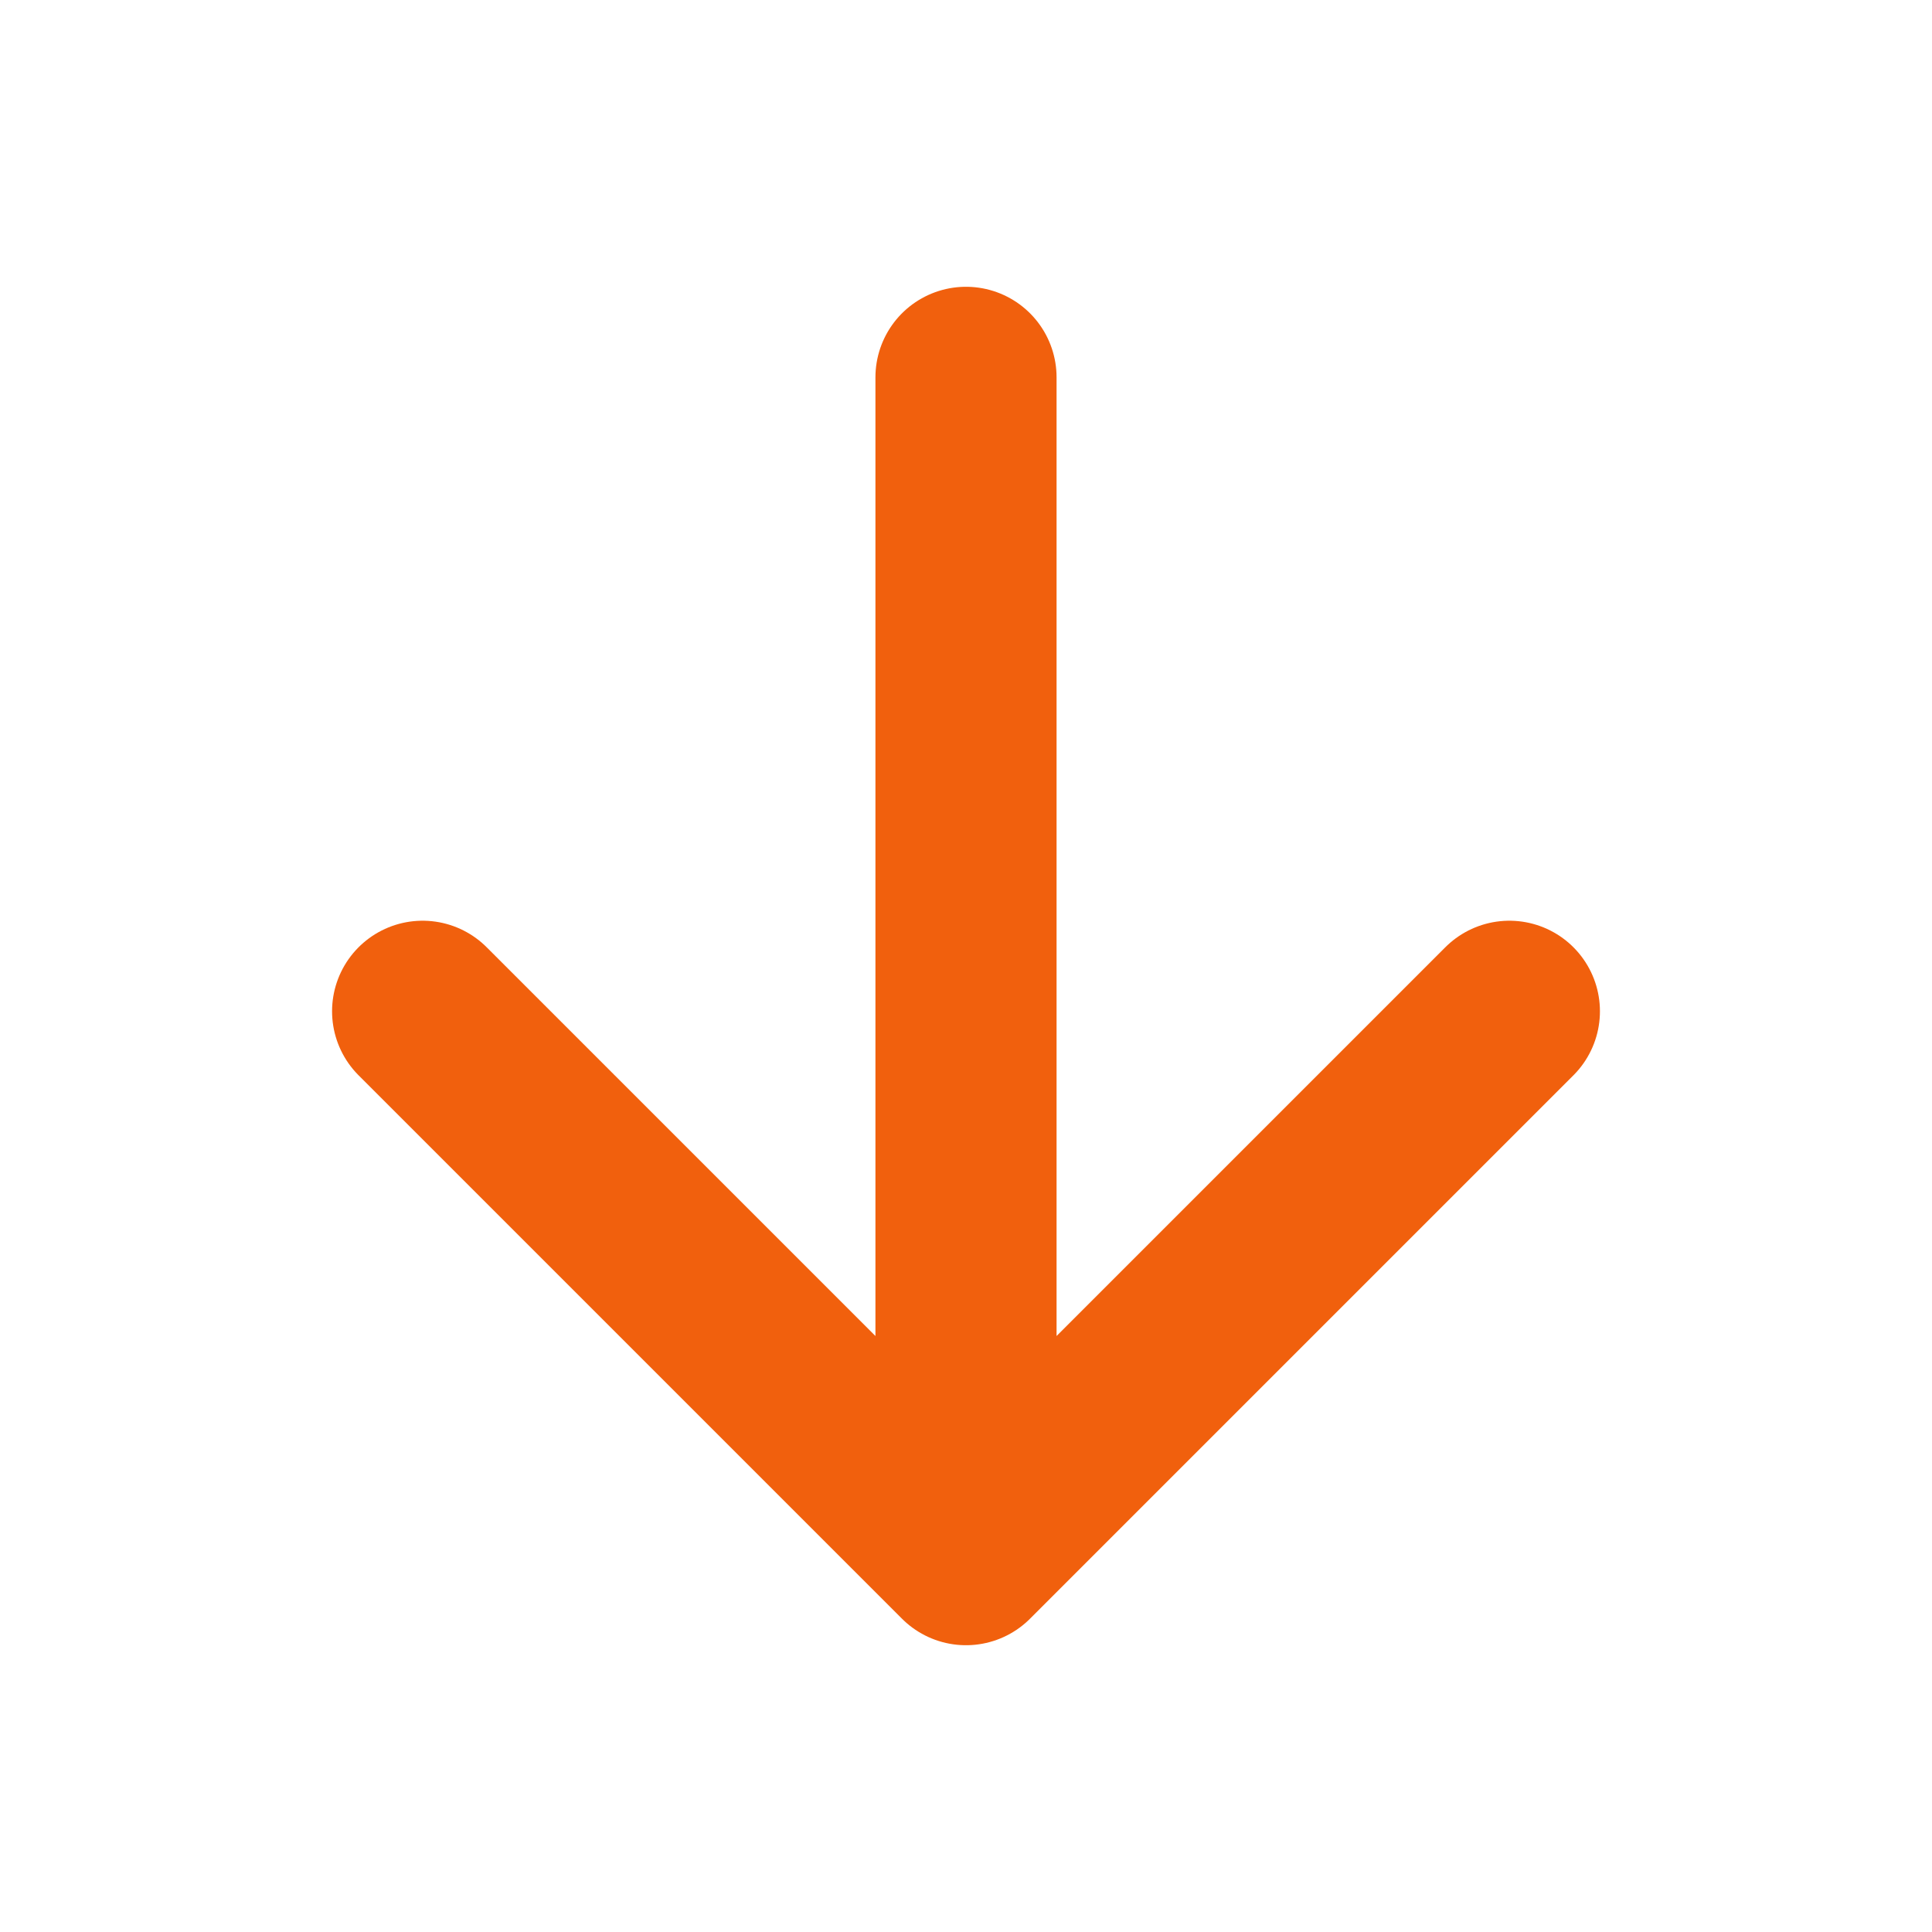
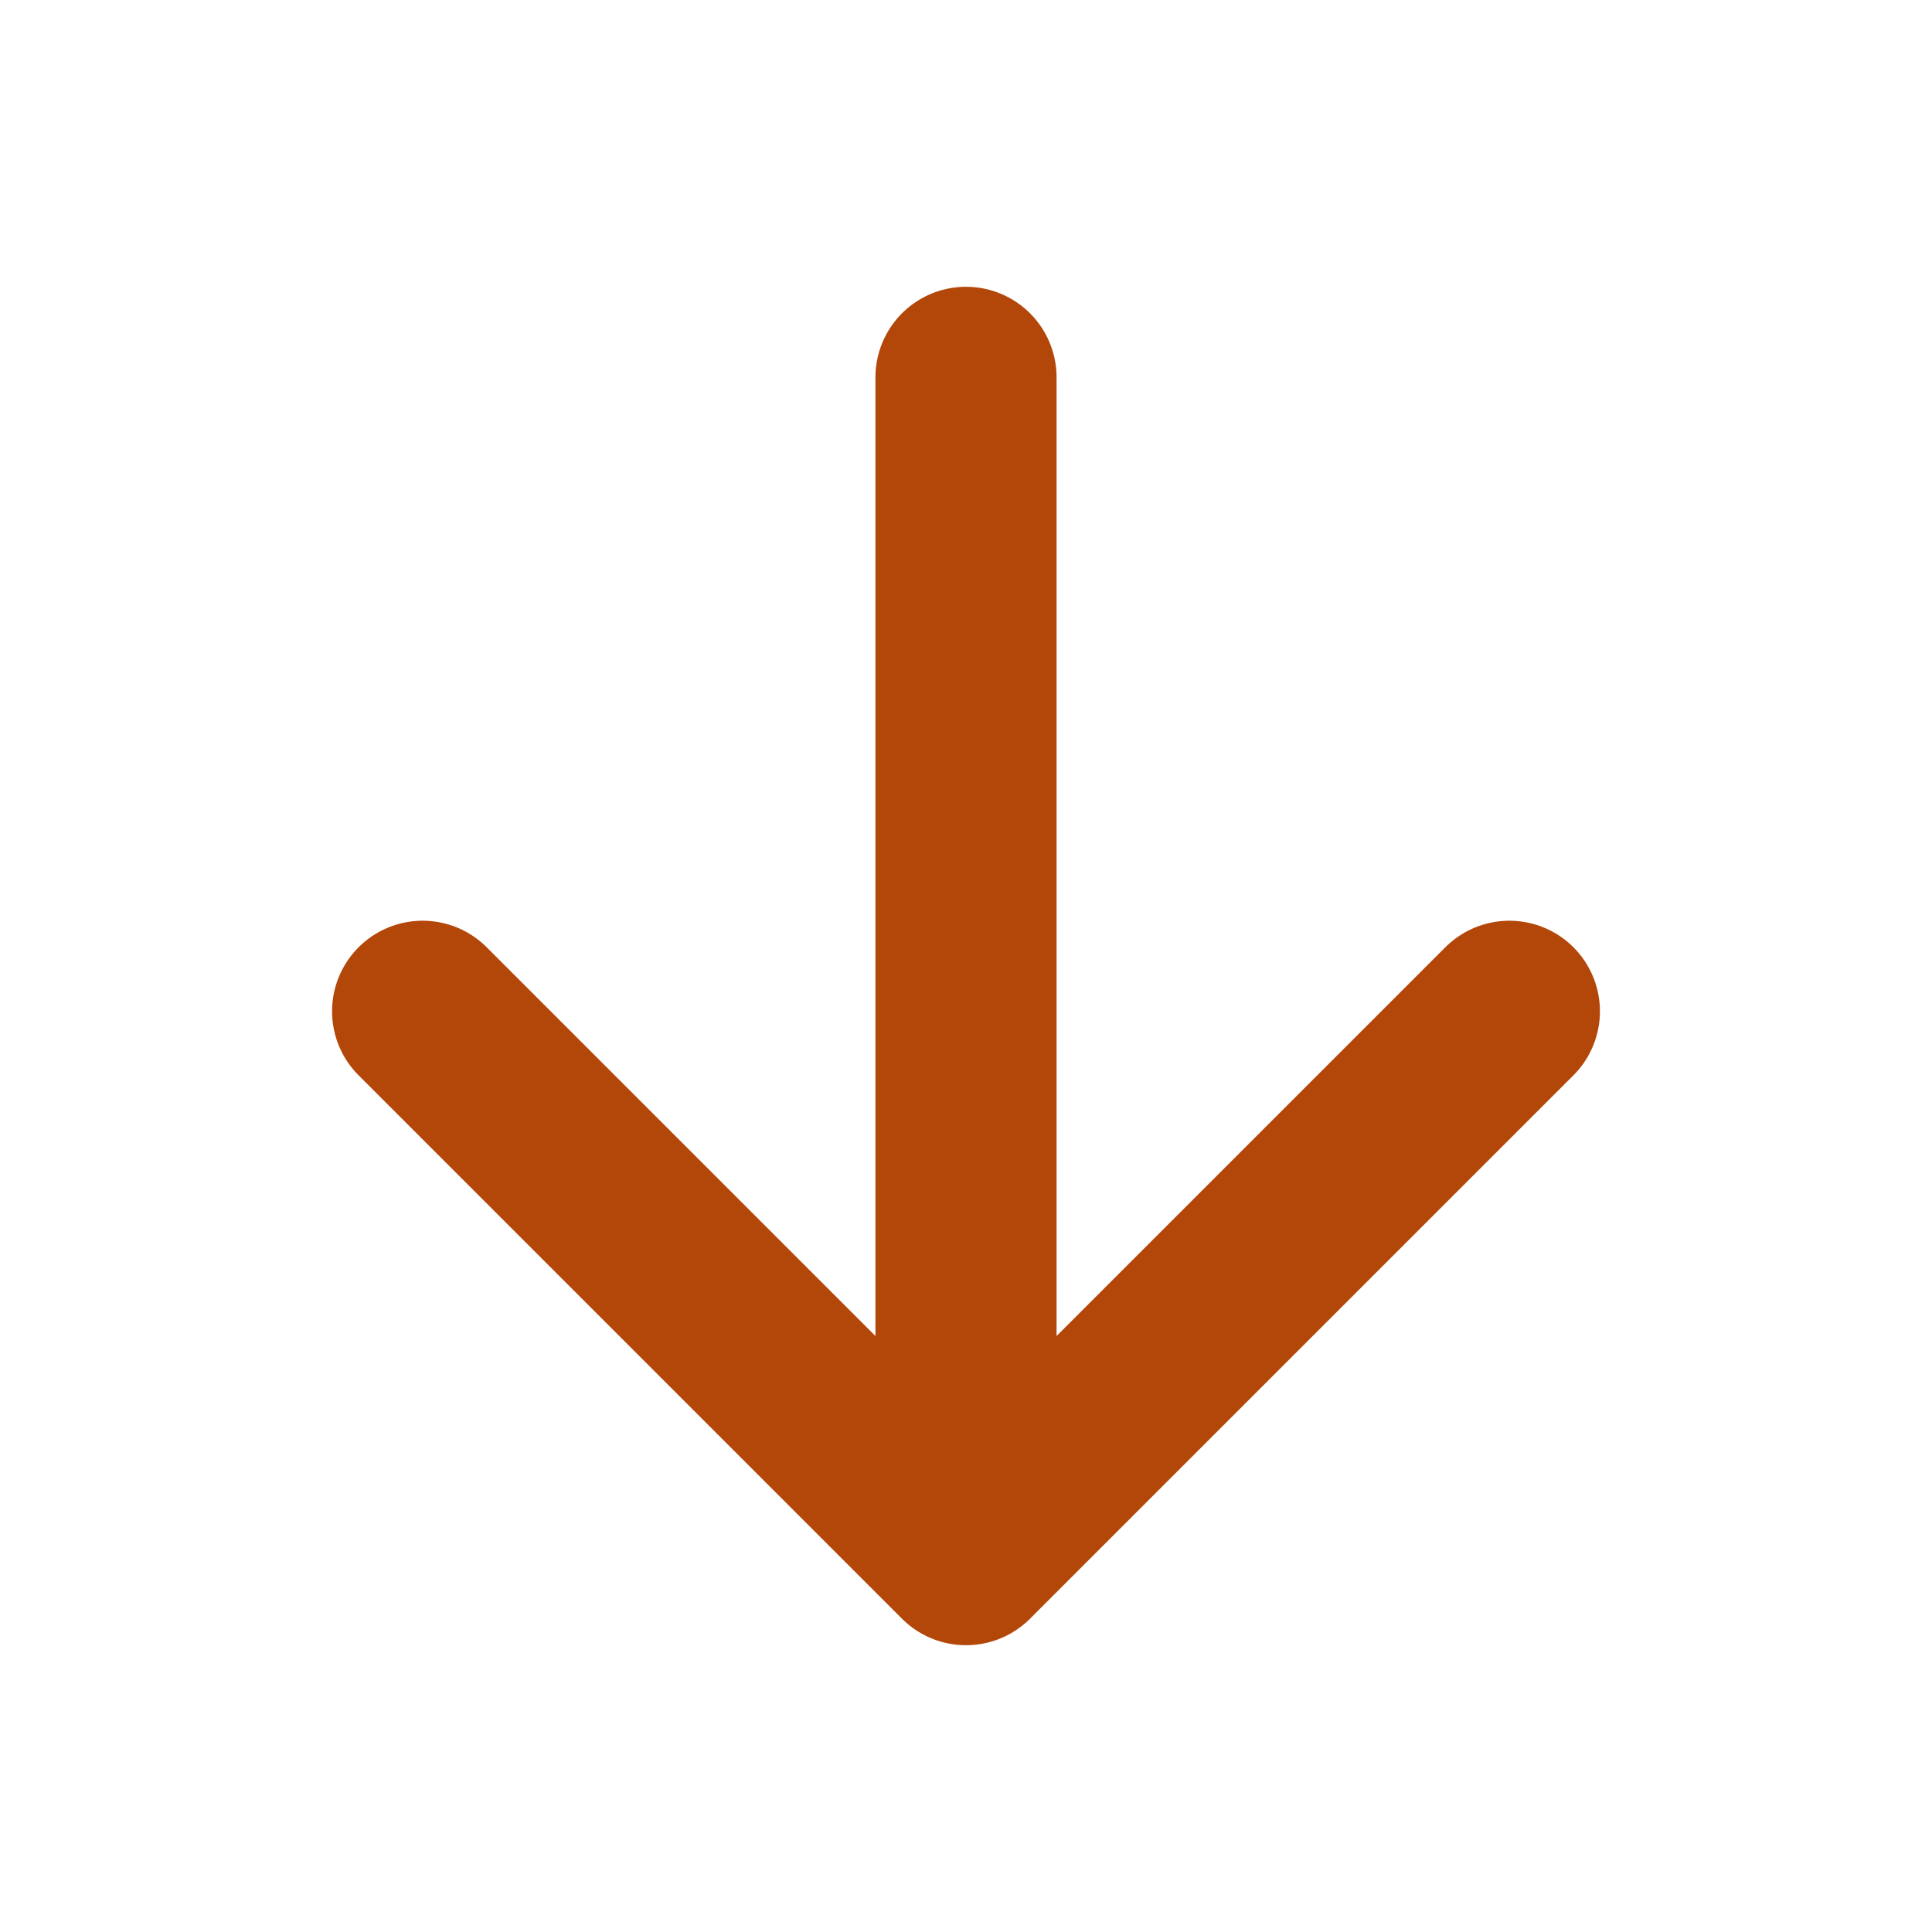
<svg xmlns="http://www.w3.org/2000/svg" class="ionicon" viewBox="0 0 512 512">
-   <path fill="none" stroke="#F1600D" stroke-linecap="round" stroke-linejoin="round" stroke-width="48" d="M112 268l144 144 144-144M256 392V100" />
+   <path fill="none" stroke="#b34709" stroke-linecap="round" stroke-linejoin="round" stroke-width="48" d="M112 268l144 144 144-144M256 392V100" />
</svg>
